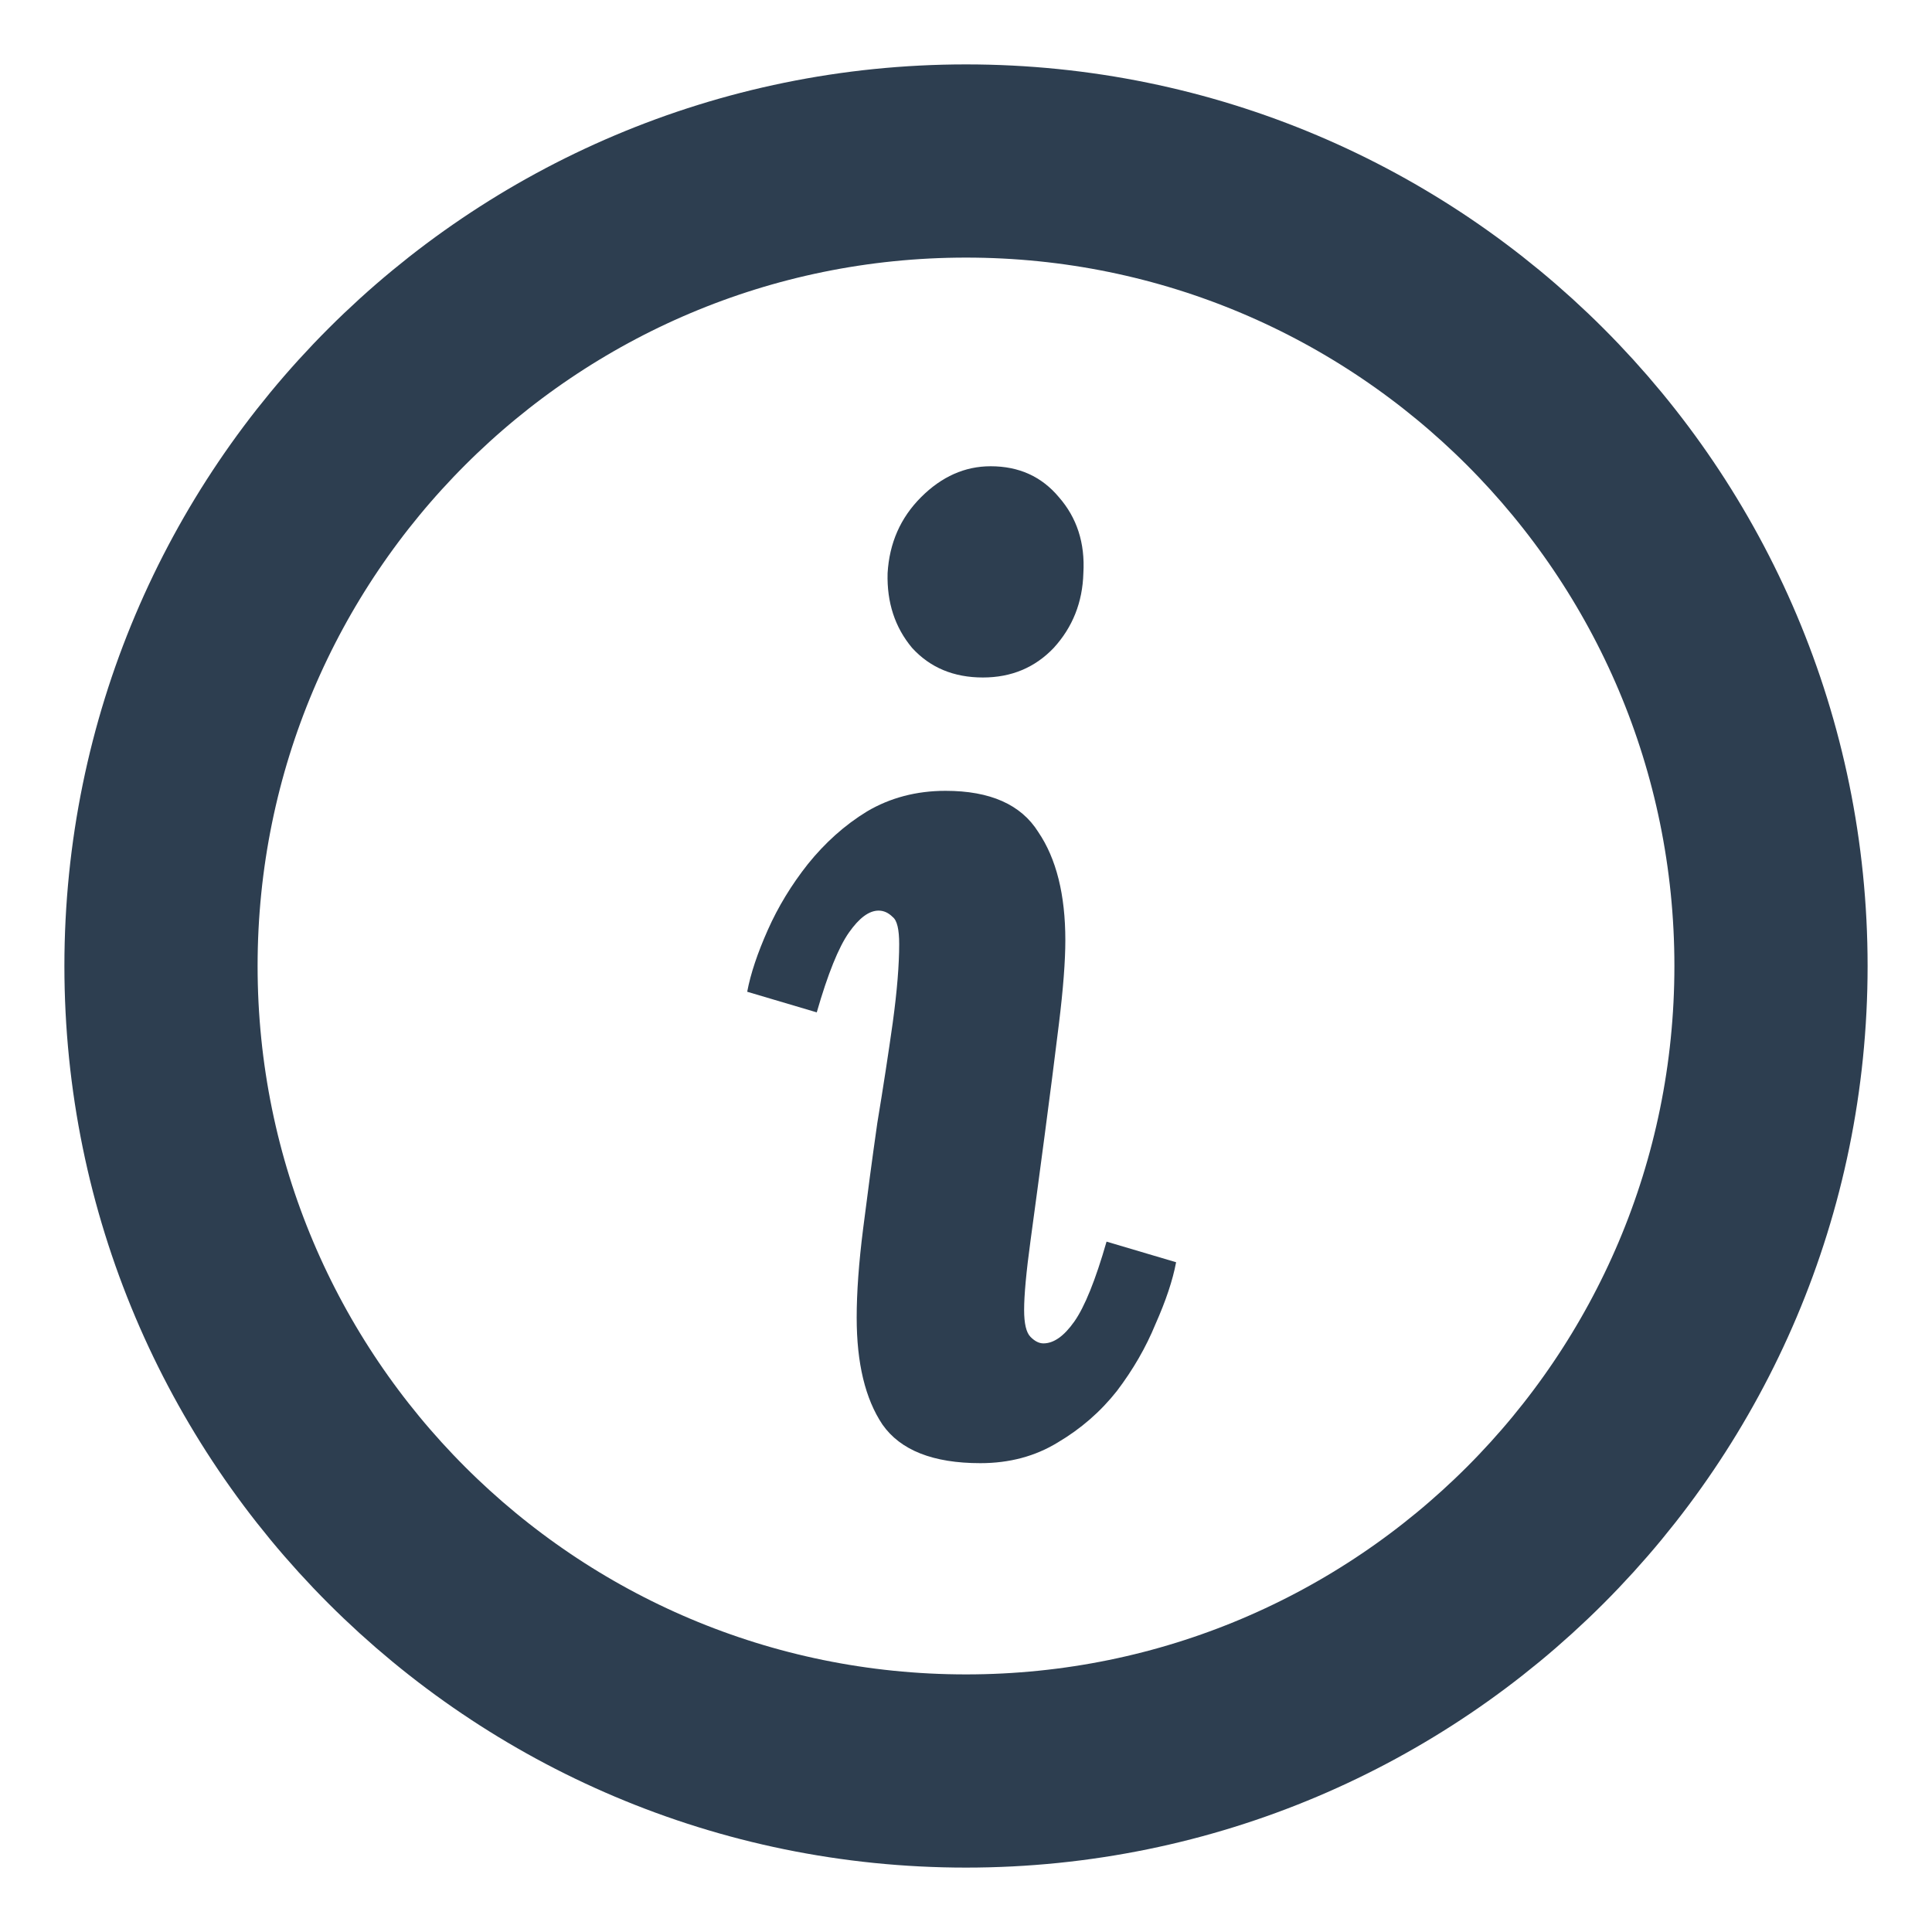
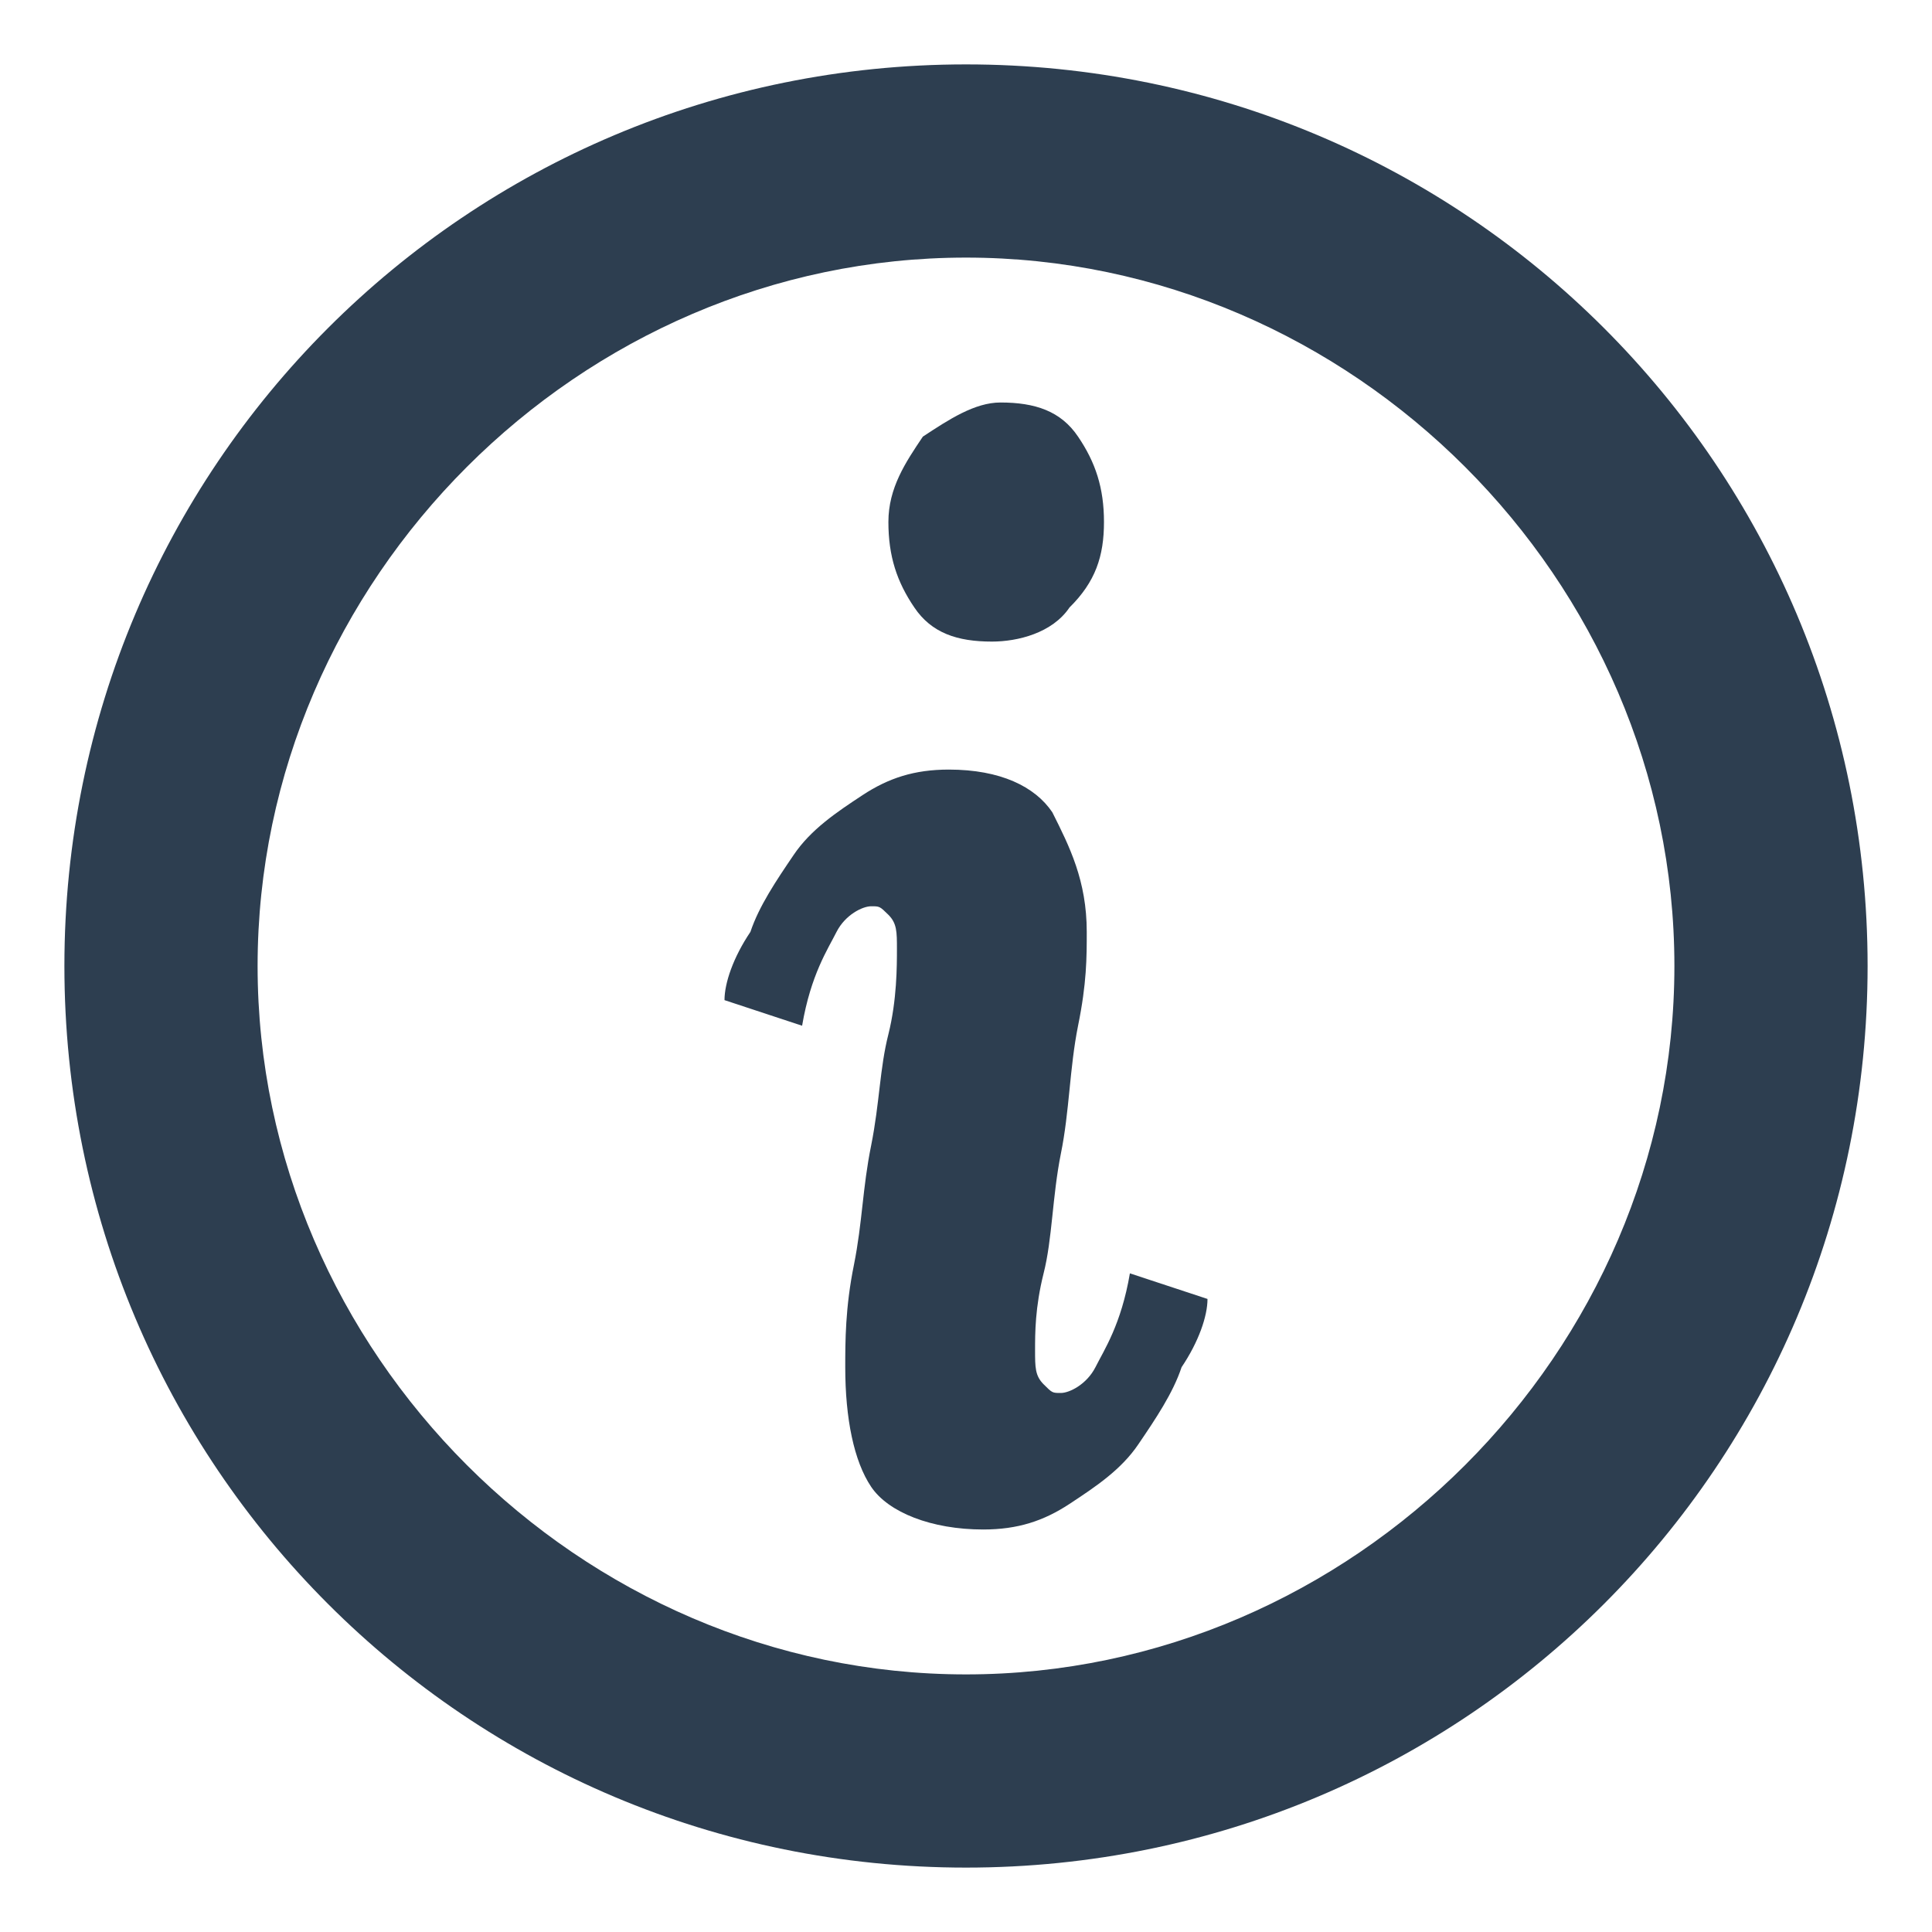
<svg xmlns="http://www.w3.org/2000/svg" width="12" height="12" viewBox="0 0 12 12" fill="none">
-   <circle cx="6" cy="6" r="5" stroke="#2D3E50" stroke-width="1.2" />
-   <path d="M6.153 2.896C6.329 2.896 6.47 2.96 6.577 3.088C6.689 3.216 6.74 3.373 6.729 3.56C6.724 3.741 6.662 3.896 6.545 4.024C6.428 4.147 6.281 4.208 6.105 4.208C5.924 4.208 5.777 4.147 5.665 4.024C5.558 3.896 5.508 3.741 5.513 3.56C5.524 3.373 5.593 3.216 5.721 3.088C5.849 2.96 5.993 2.896 6.153 2.896ZM5.873 4.912C6.15 4.912 6.342 4.997 6.449 5.168C6.561 5.333 6.617 5.557 6.617 5.84C6.617 5.968 6.604 6.141 6.577 6.36C6.55 6.579 6.521 6.808 6.489 7.048C6.457 7.288 6.428 7.507 6.401 7.704C6.374 7.901 6.361 8.045 6.361 8.136C6.361 8.221 6.374 8.277 6.401 8.304C6.428 8.331 6.454 8.344 6.481 8.344C6.545 8.344 6.609 8.299 6.673 8.208C6.737 8.117 6.804 7.952 6.873 7.712L7.305 7.84C7.284 7.952 7.241 8.08 7.177 8.224C7.118 8.368 7.038 8.507 6.937 8.64C6.836 8.768 6.713 8.875 6.569 8.96C6.43 9.045 6.27 9.088 6.089 9.088C5.796 9.088 5.593 9.008 5.481 8.848C5.374 8.688 5.321 8.467 5.321 8.184C5.321 8.029 5.334 7.845 5.361 7.632C5.388 7.419 5.417 7.2 5.449 6.976C5.486 6.752 5.518 6.544 5.545 6.352C5.572 6.155 5.585 5.992 5.585 5.864C5.585 5.773 5.572 5.717 5.545 5.696C5.518 5.669 5.489 5.656 5.457 5.656C5.398 5.656 5.337 5.701 5.273 5.792C5.209 5.883 5.142 6.048 5.073 6.288L4.641 6.16C4.662 6.048 4.705 5.92 4.769 5.776C4.833 5.632 4.916 5.496 5.017 5.368C5.124 5.235 5.246 5.125 5.385 5.04C5.529 4.955 5.692 4.912 5.873 4.912Z" fill="#2D3E50" />
+   <path d="M6 11.6C2.9 11.6 0.4 9.1 0.4 6C0.4 2.9 2.9 0.4 6 0.4C9.1 0.4 11.6 2.9 11.6 6C11.6 9.1 9.1 11.6 6 11.6ZM6 1.6C3.6 1.6 1.6 3.6 1.6 6C1.6 8.4 3.6 10.4 6 10.4C8.4 10.4 10.4 8.4 10.4 6C10.4 3.6 8.4 1.6 6 1.6Z" fill="#2D3E50" />
+   <path d="M6.214 2.5C6.429 2.5 6.589 2.553 6.696 2.712C6.804 2.871 6.857 3.03 6.857 3.242C6.857 3.455 6.804 3.614 6.643 3.773C6.536 3.932 6.321 3.985 6.161 3.985C5.946 3.985 5.786 3.932 5.679 3.773C5.571 3.614 5.518 3.455 5.518 3.242C5.518 3.03 5.625 2.871 5.732 2.712C5.893 2.606 6.054 2.5 6.214 2.5ZM5.893 4.78C6.214 4.78 6.429 4.886 6.536 5.045C6.643 5.258 6.75 5.47 6.75 5.788C6.75 5.947 6.75 6.106 6.696 6.371C6.643 6.636 6.643 6.902 6.589 7.167C6.536 7.432 6.536 7.697 6.482 7.909C6.429 8.121 6.429 8.28 6.429 8.386C6.429 8.492 6.429 8.545 6.482 8.598C6.536 8.652 6.536 8.652 6.589 8.652C6.643 8.652 6.75 8.598 6.804 8.492C6.857 8.386 6.964 8.227 7.018 7.909L7.5 8.068C7.5 8.174 7.446 8.333 7.339 8.492C7.286 8.652 7.179 8.811 7.071 8.97C6.964 9.129 6.804 9.235 6.643 9.341C6.482 9.447 6.321 9.5 6.107 9.5C5.786 9.5 5.518 9.394 5.411 9.235C5.304 9.076 5.25 8.811 5.25 8.492C5.25 8.333 5.25 8.121 5.304 7.856C5.357 7.591 5.357 7.379 5.411 7.114C5.464 6.848 5.464 6.636 5.518 6.424C5.571 6.212 5.571 6 5.571 5.894C5.571 5.788 5.571 5.735 5.518 5.682C5.464 5.629 5.464 5.629 5.411 5.629C5.357 5.629 5.25 5.682 5.196 5.788C5.143 5.894 5.036 6.053 4.982 6.371L4.5 6.212C4.5 6.106 4.554 5.947 4.661 5.788C4.714 5.629 4.821 5.47 4.929 5.311C5.036 5.152 5.196 5.045 5.357 4.939C5.518 4.833 5.679 4.78 5.893 4.78Z" fill="#2D3E50" />
</svg>
